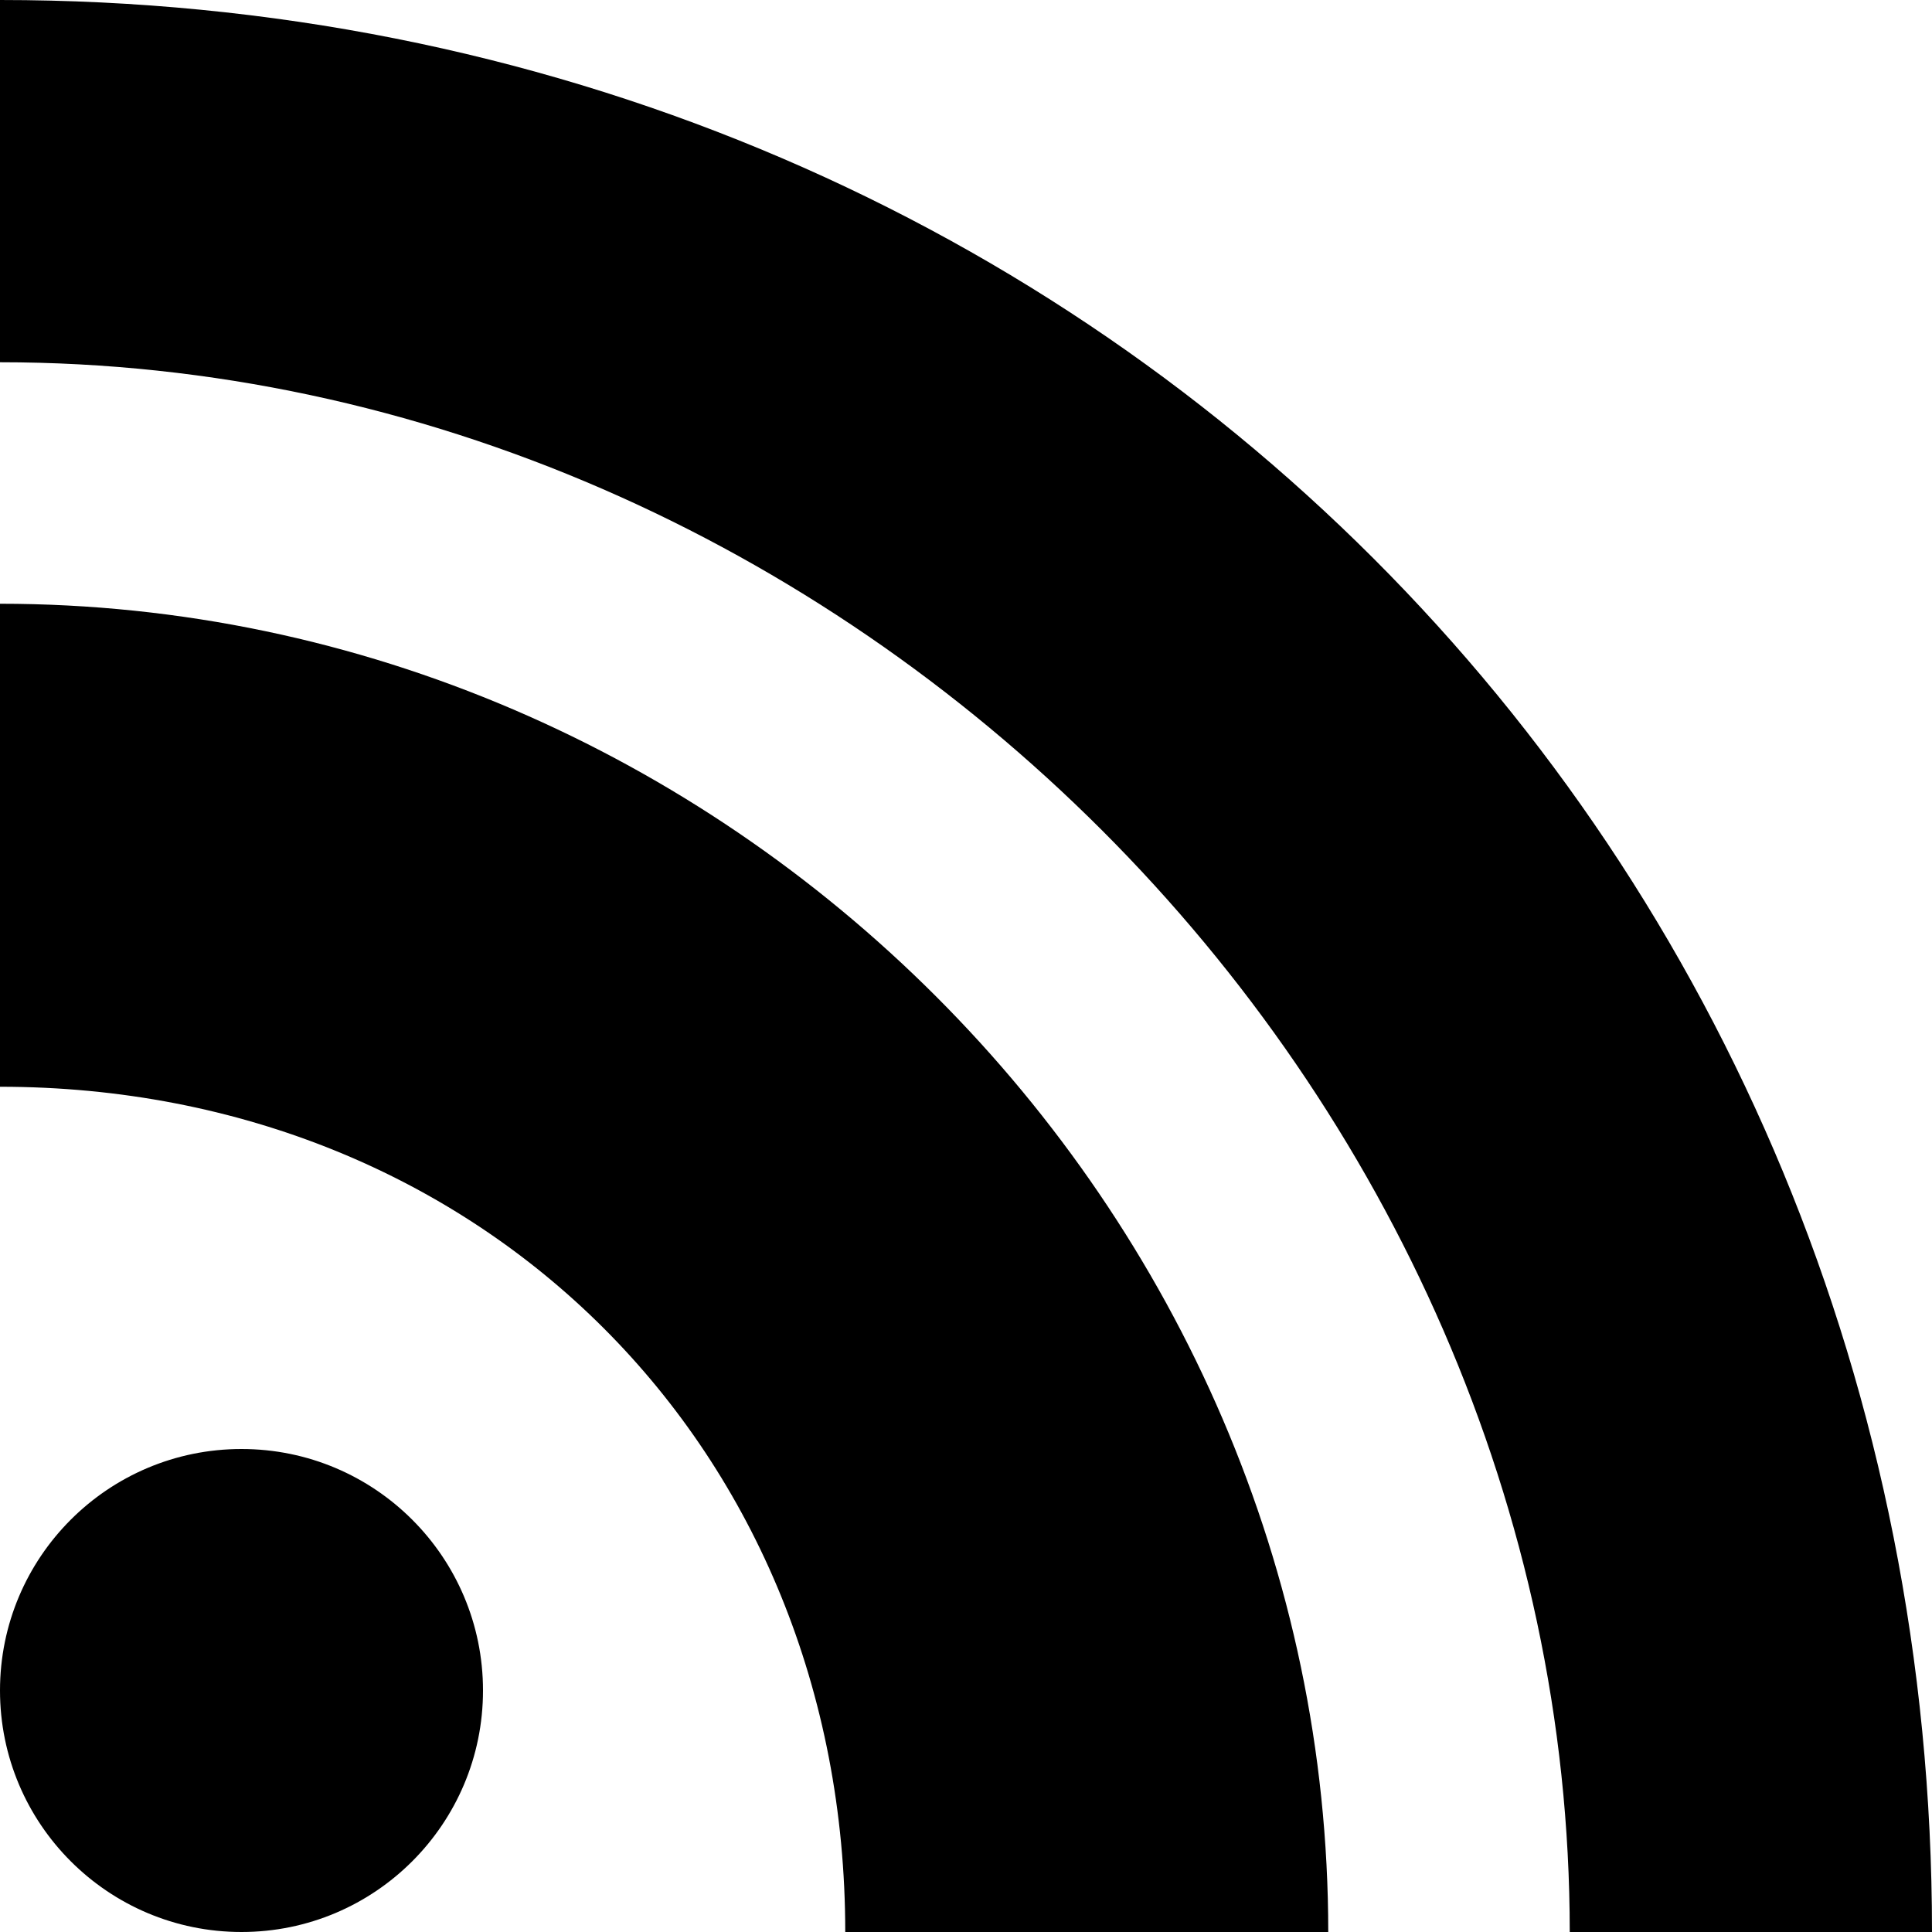
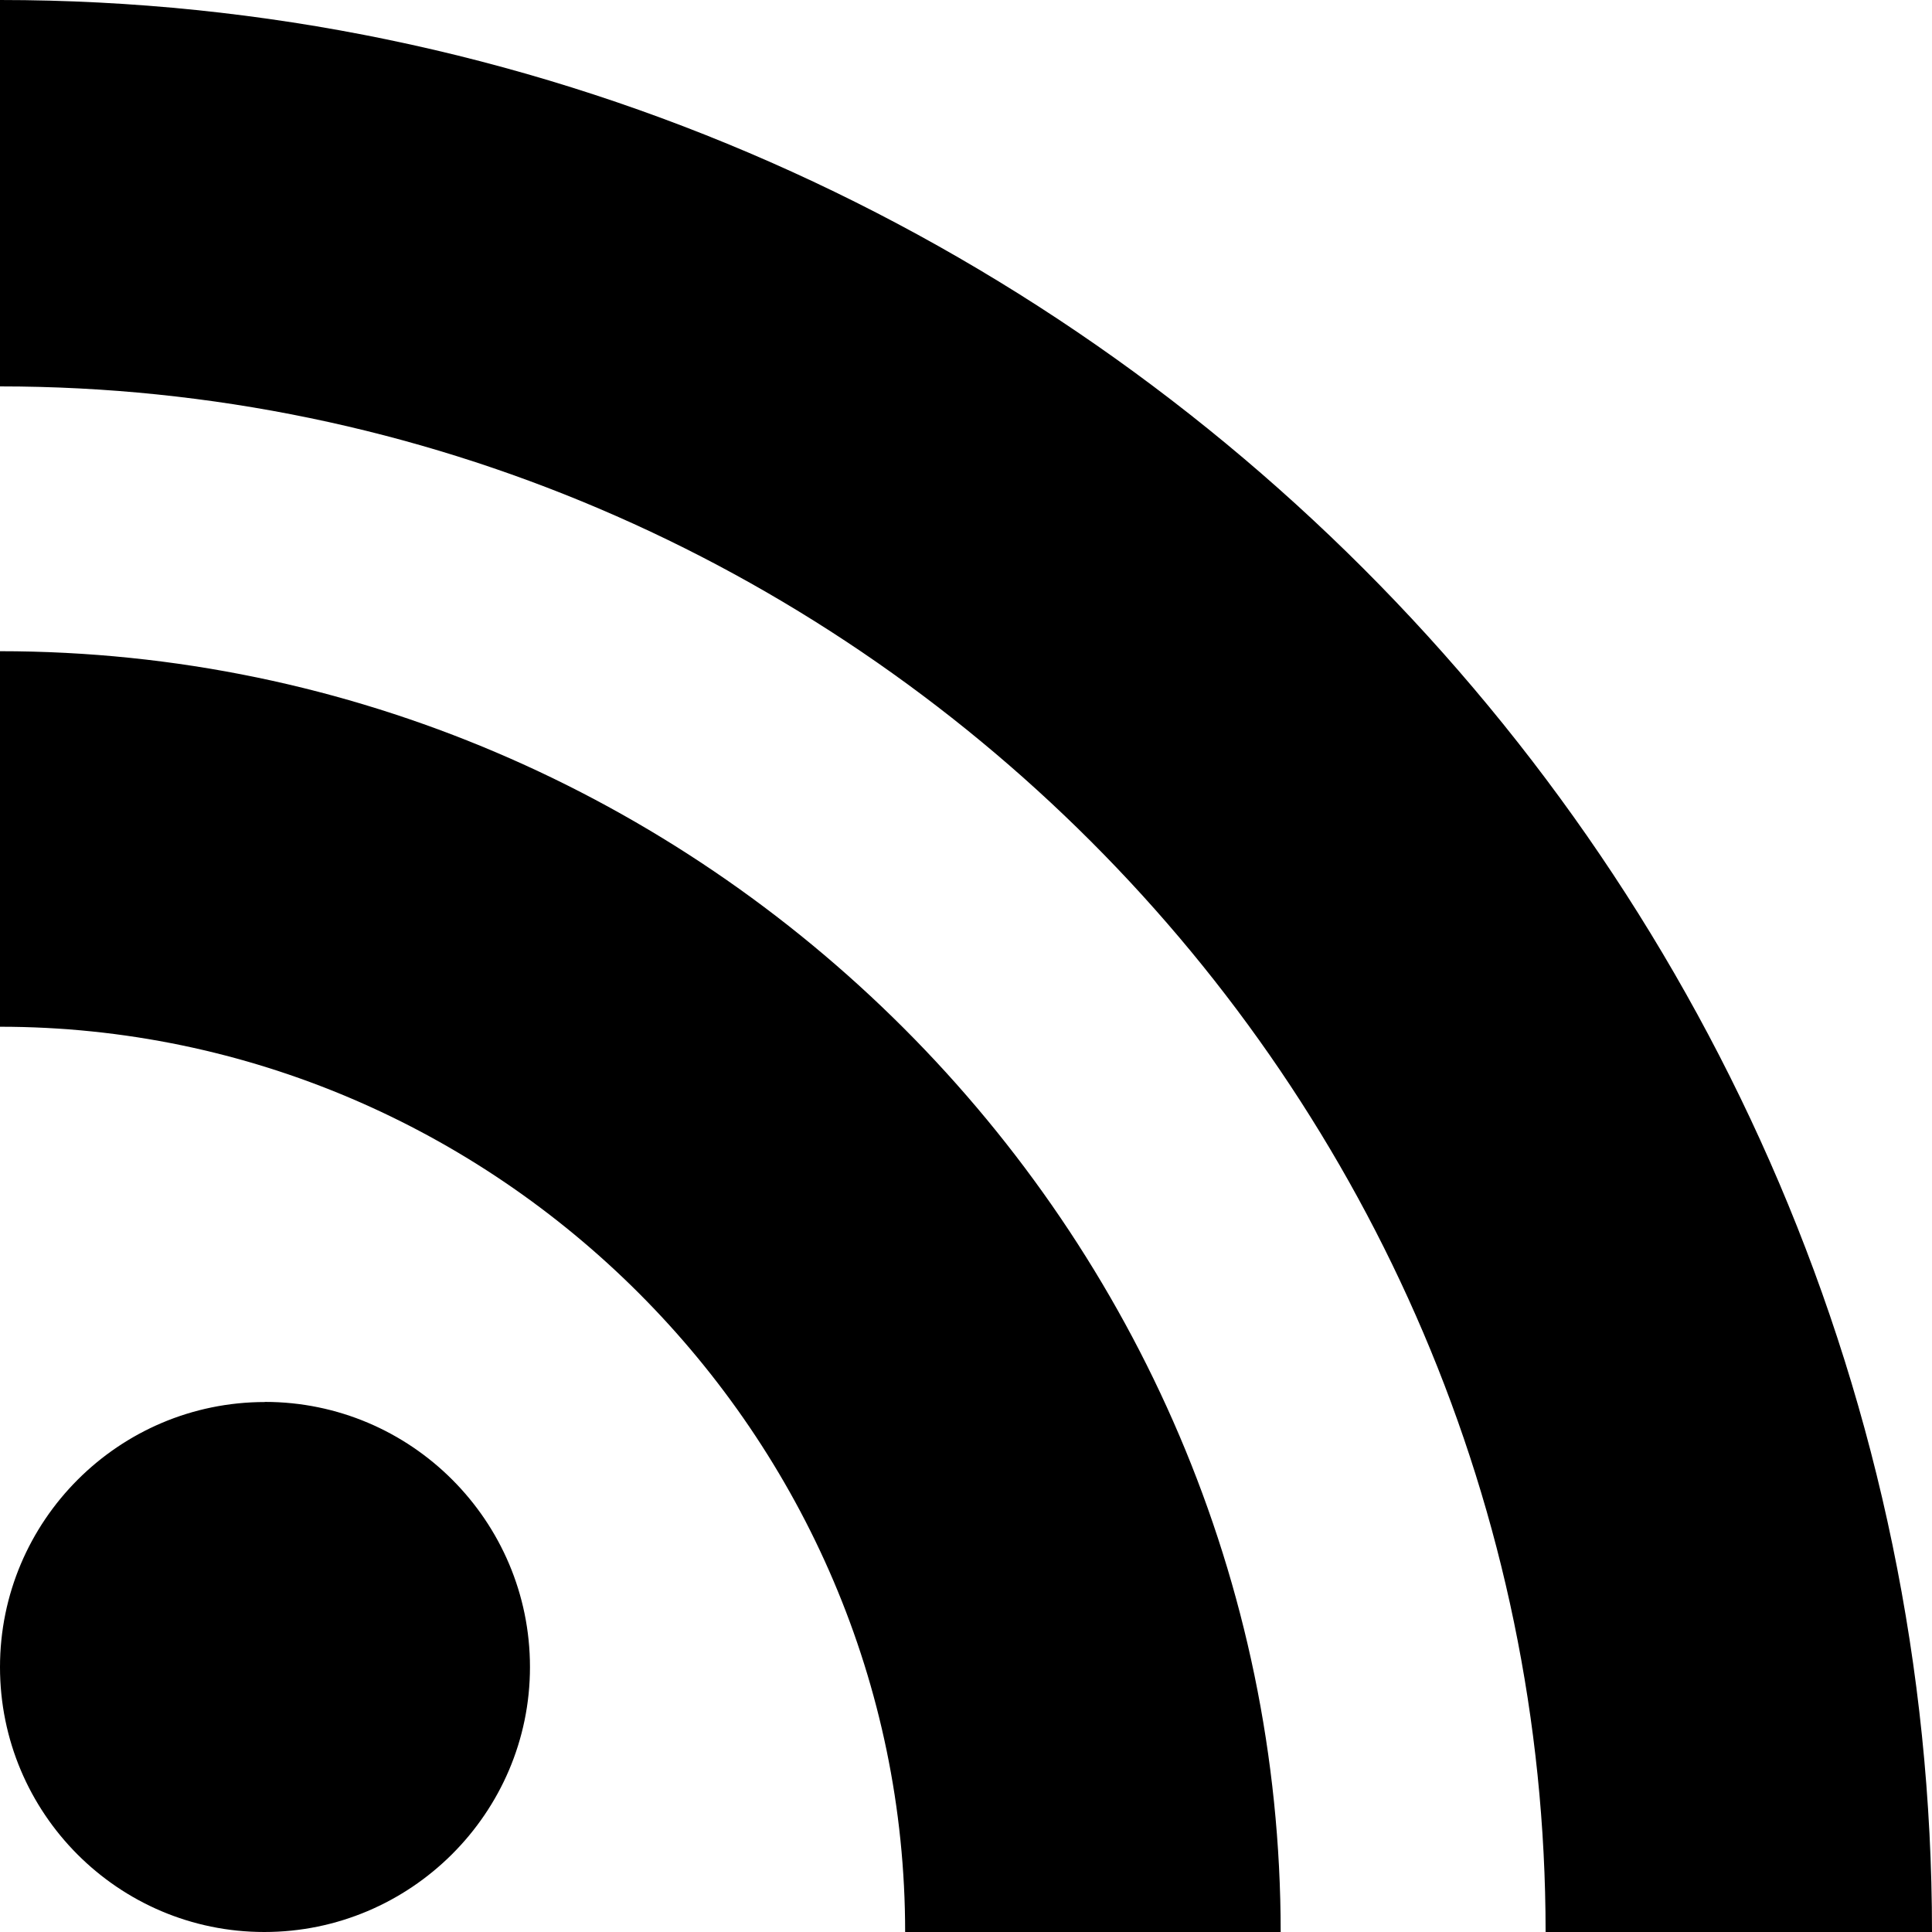
- <svg xmlns="http://www.w3.org/2000/svg" fill-rule="evenodd" stroke-linejoin="round" stroke-miterlimit="1" clip-rule="evenodd" viewBox="0 0 16 16">
-   <path d="M13 16C13 9 7 3 0 3V0c9 0 16 7 16 16h-3zM2 12a2 2 0 1 1 0 4 2 2 0 0 1 0-4zm9 4H7c0-4-3-7-7-7V5c6 0 11 5 11 11z" />
+ <svg xmlns="http://www.w3.org/2000/svg" viewBox="0 0 16 16" fill-rule="evenodd" clip-rule="evenodd" stroke-linejoin="round" stroke-miterlimit="1.414">
+   <path d="M12.8 16C12.8 8.978 7.022 3.2 0 3.2V0c8.777 0 16 7.223 16 16h-3.2zM2.194 11.61c1.21 0 2.195.985 2.195 2.196 0 1.21-.99 2.194-2.2 2.194C.98 16 0 15.017 0 13.806c0-1.21.983-2.195 2.194-2.195zM10.606 16h-3.11c0-4.113-3.383-7.497-7.496-7.497v-3.11c5.818 0 10.606 4.79 10.606 10.607z" />
</svg>
